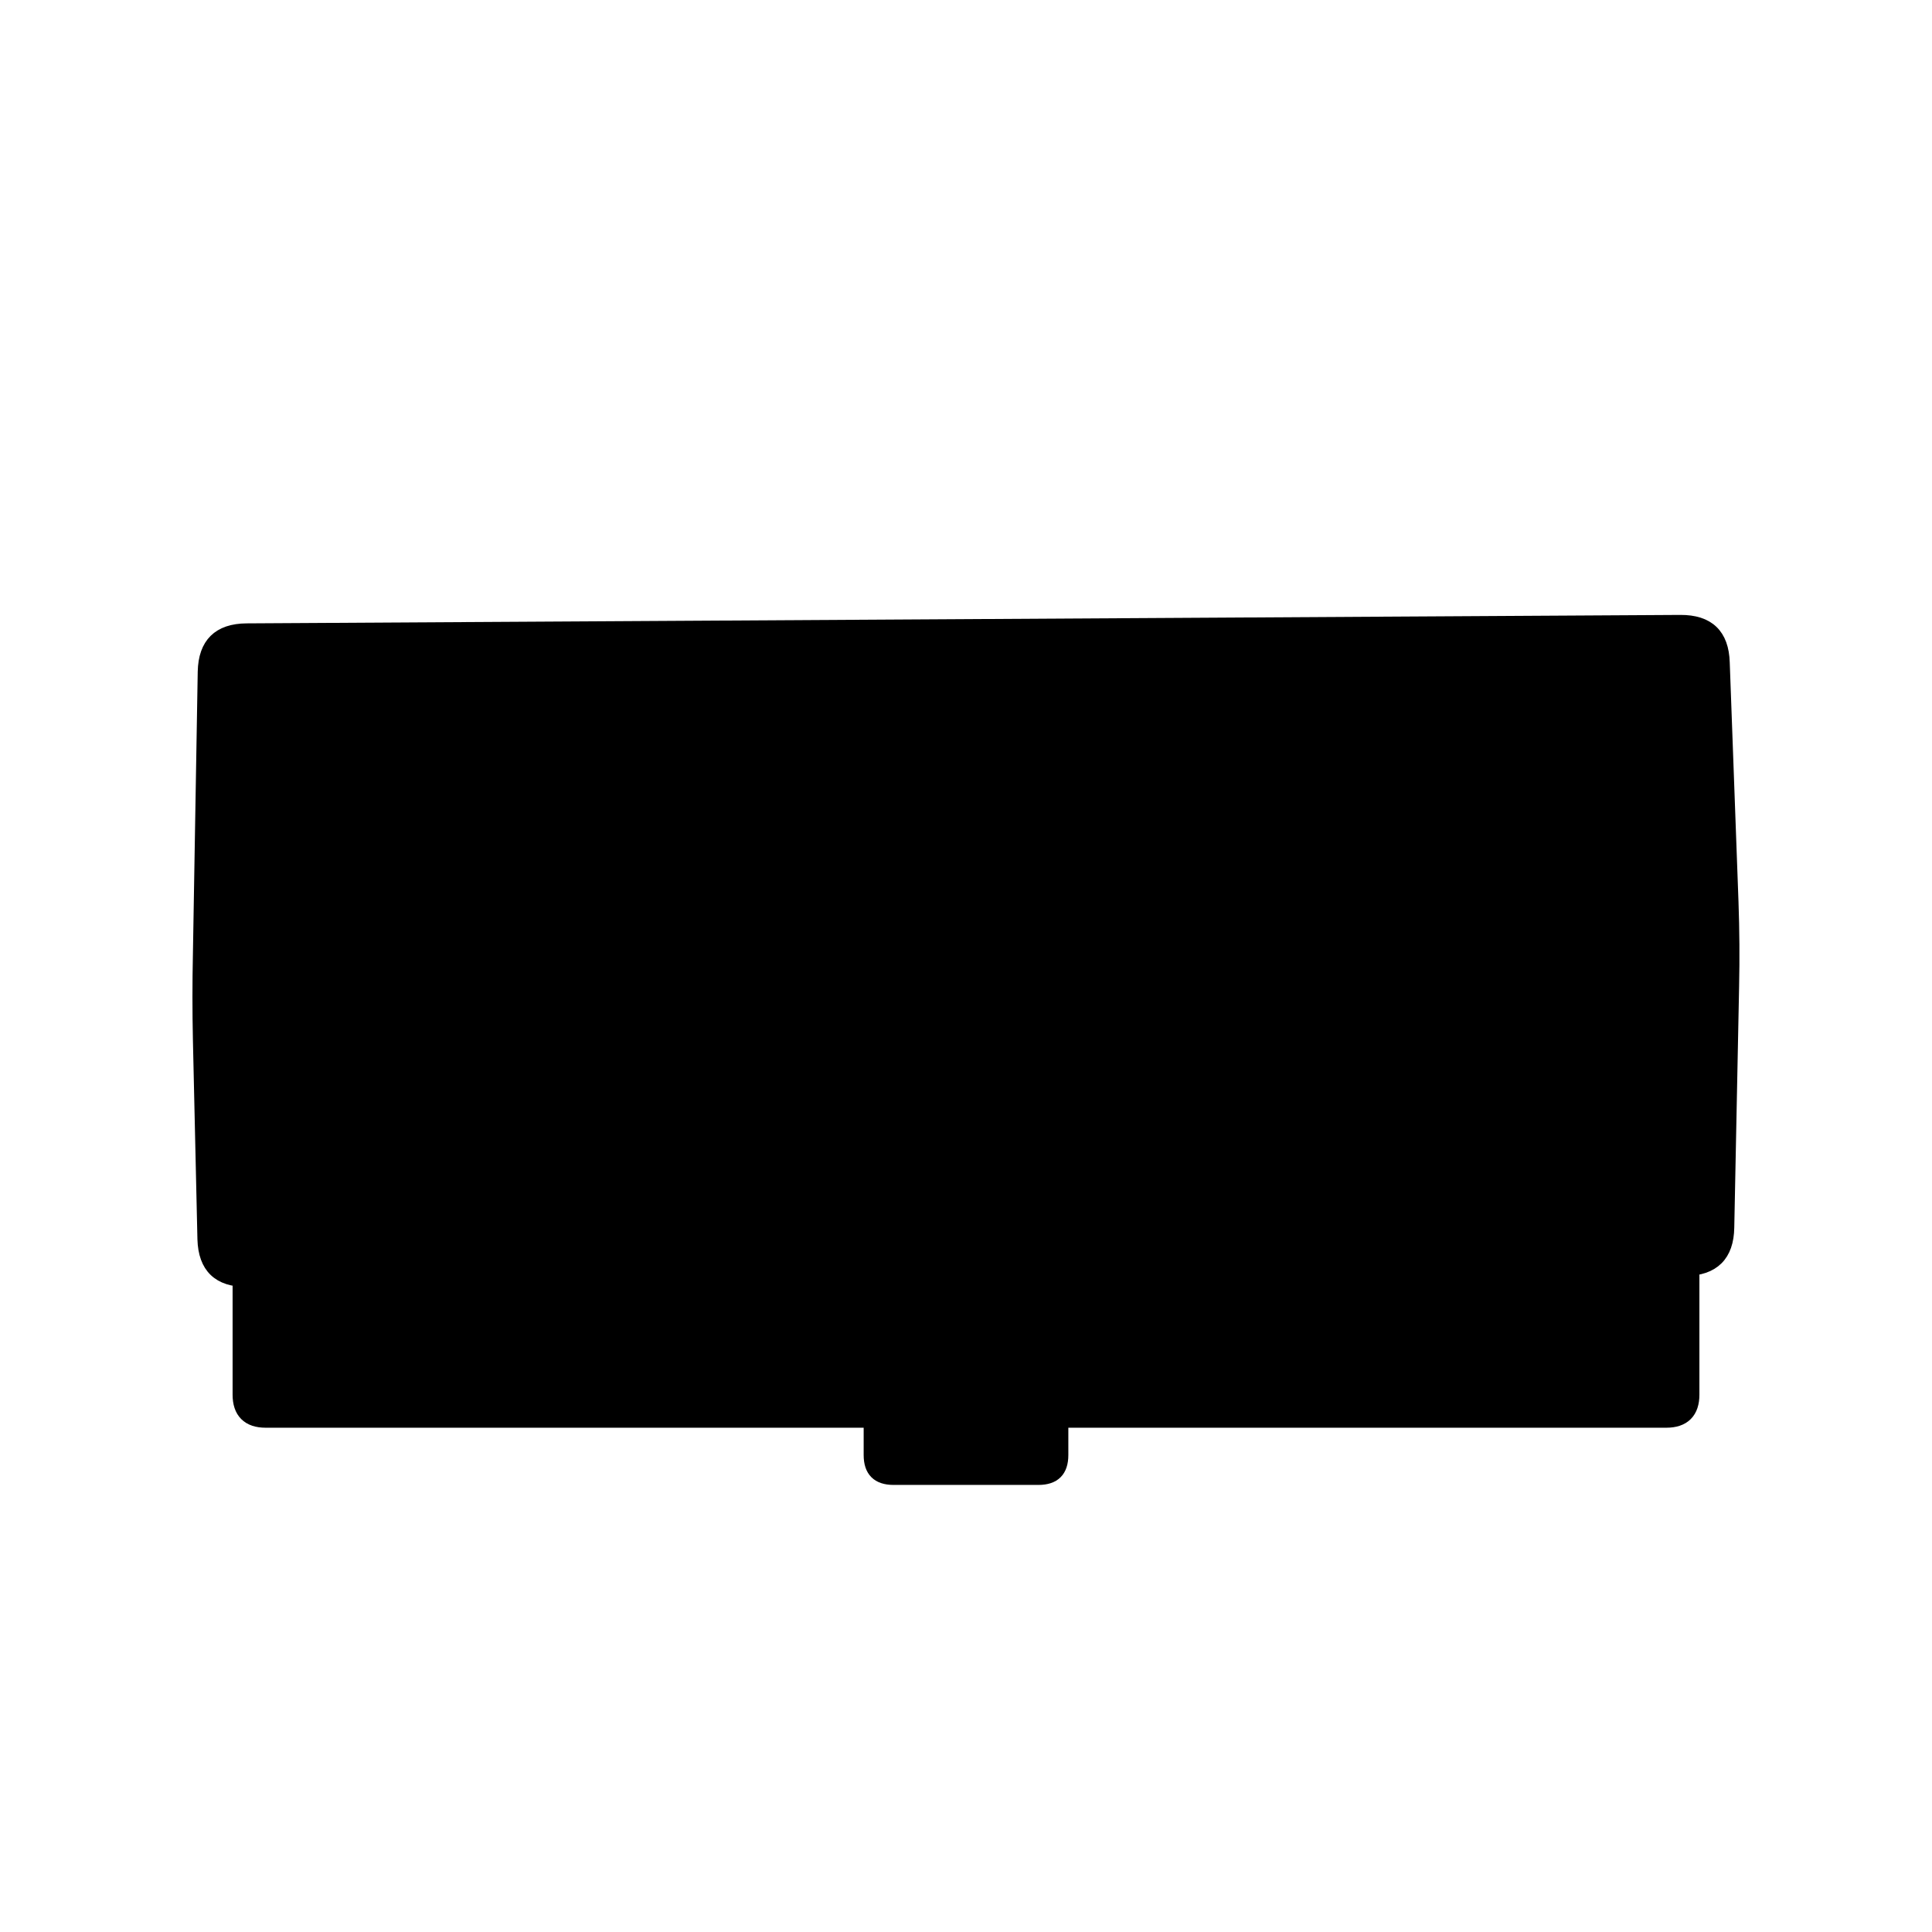
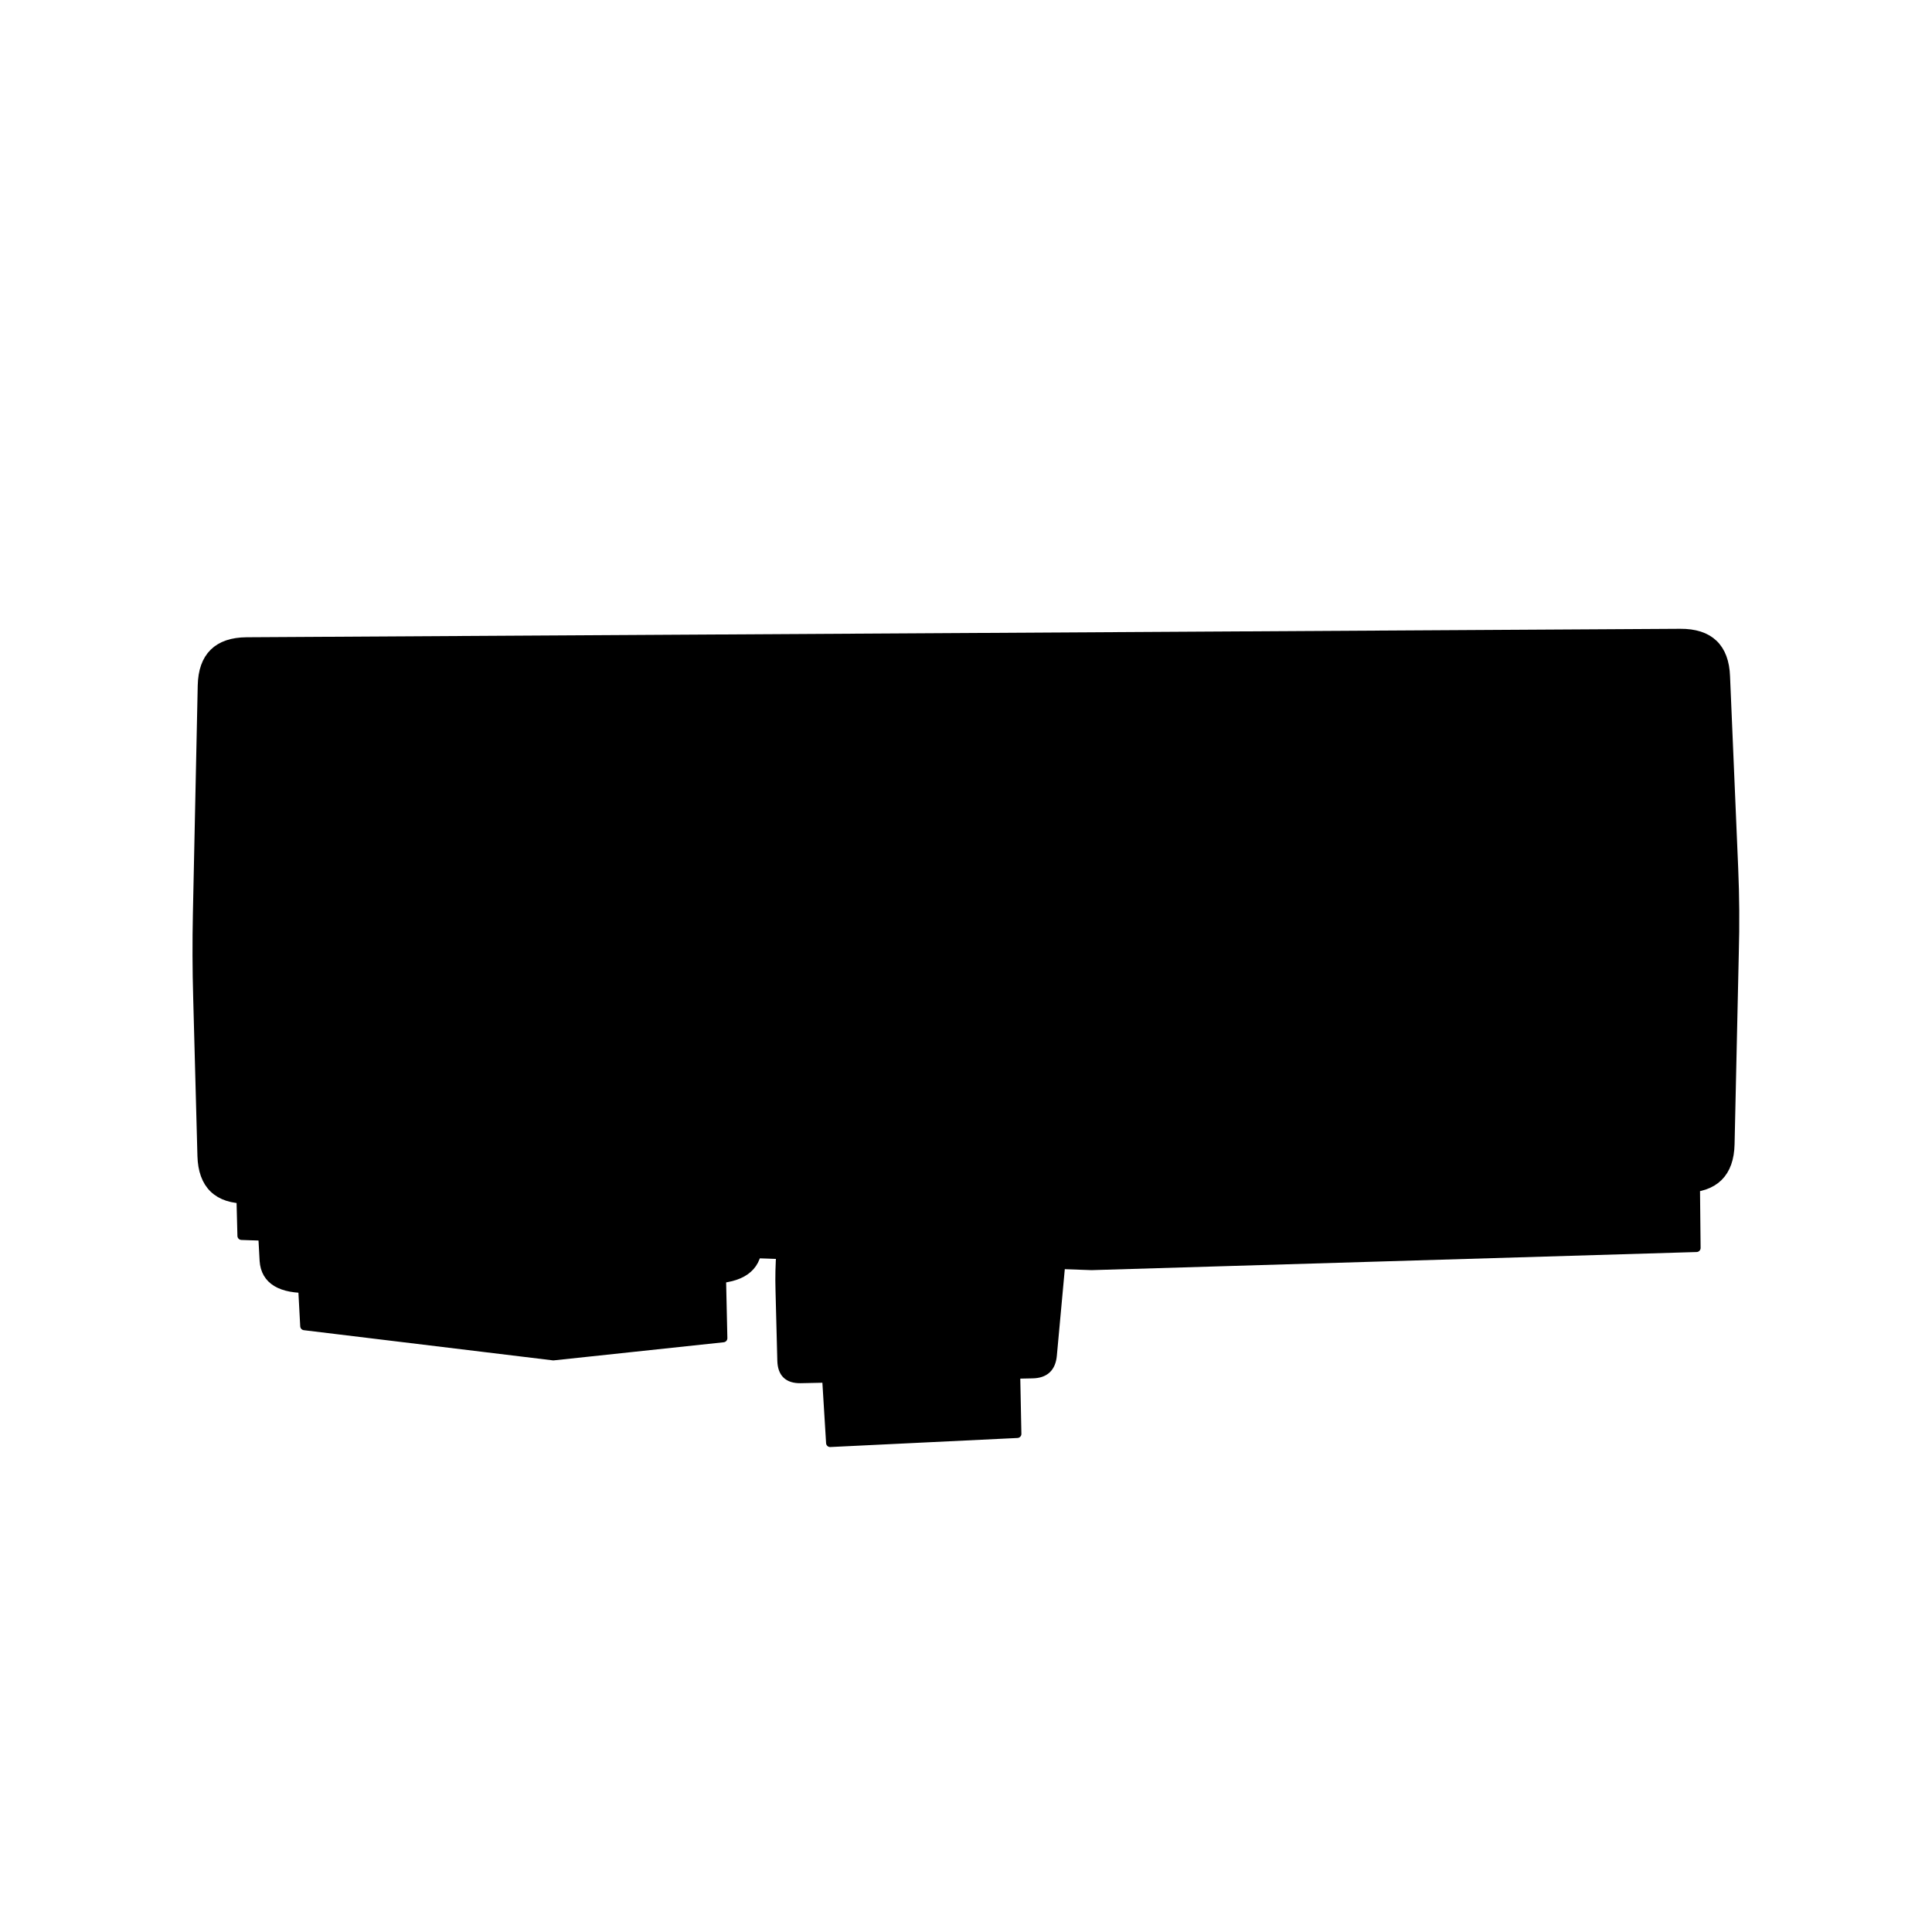
<svg xmlns="http://www.w3.org/2000/svg" viewBox="0 0 64 64" width="64" height="64" overflow="visible">
  <g stroke-linejoin="round" stroke-linecap="round">
-     <path d="M8.8,22H55.2Q56,22 56,22.8V46.2Q56,47 55.2,47H8.8Q8,47 8,46.2V22.8Q8,22 8.8,22Z" fill="currentColor" stroke="currentColor" stroke-width="0.59" />
-     <path d="M6.74,22.25 Q6.77,20.85 8.17,20.84 L55.66,20.56 Q57.07,20.55 57.11,21.95 L57.4,29.88 Q57.45,31.28 57.42,32.68 L57.26,40.66 Q57.24,42.06 55.83,42.08 L8.17,42.44 Q6.77,42.45 6.73,41.05 L6.58,34.43 Q6.55,33.03 6.58,31.63Z" fill="currentColor" stroke="currentColor" stroke-width="0.38" />
-     <path d="M29.6,42H34.4Q35.2,42 35.2,42.8V48.2Q35.2,49 34.4,49H29.6Q28.8,49 28.8,48.2V42.8Q28.8,42 29.6,42Z" fill="currentColor" stroke="currentColor" stroke-width="0.38" />
-     <path d="M28.48,42.06 Q28.54,41.4 29.2,41.39 L34.9,41.27 Q35.56,41.26 35.6,41.92 L35.7,43.29 Q35.74,43.95 35.67,44.6 L35.53,45.91 Q35.46,46.56 34.8,46.58 L29.02,46.72 Q28.36,46.74 28.34,46.15 L28.29,44.97 Q28.26,44.38 28.32,43.73Z" fill="currentColor" stroke="currentColor" stroke-width="0.18" />
+     <path d="M7.5,21.46 L56,22.16 L56.2,41.34 L36.16,41.94 L8,40.94Z" fill="currentColor" stroke="currentColor" stroke-width="0.27" />
+     <path d="M9.58,34.57 L23.76,35.27 L23.96,44.33 L18.33,44.93 L10.08,43.93Z" fill="currentColor" stroke="currentColor" stroke-width="0.27" />
+     <path d="M26.9,38 L33.5,37.5 L33.7,47.5 L27.5,47.8Z" fill="currentColor" stroke="currentColor" stroke-width="0.27" />
+     <path d="M26.09,38.06 Q26.14,37.4 26.8,37.39 L34.4,37.27 Q35.06,37.26 35.09,37.92 L35.21,40.76 Q35.24,41.42 35.18,42.07 L34.92,44.9 Q34.86,45.56 34.2,45.57 L26.52,45.73 Q25.86,45.74 25.84,45.08 L25.78,42.75 Q25.76,42.09 25.81,41.44Z" fill="currentColor" stroke="currentColor" stroke-width="0.18" />
+     <path d="M6.74,22.71 Q6.77,21.31 8.17,21.3 L55.66,21.02 Q57.07,21.01 57.12,22.41 L57.39,28.76 Q57.45,30.16 57.41,31.57 L57.27,37.9 Q57.24,39.3 55.83,39.32 L8.17,39.68 Q6.77,39.69 6.73,38.29 L6.59,33.06 Q6.55,31.66 6.58,30.26Z" fill="currentColor" stroke="currentColor" stroke-width="0.38" />
+     <path d="M8.79,35.56 Q8.85,34.42 10.25,34.39 L23.42,34.15 Q24.82,34.12 24.92,35.17 L25.11,37.27 Q25.21,38.31 25.15,39.31 L25.05,41.3 Q25,42.3 23.59,42.33 L10.25,42.64 Q8.85,42.68 8.79,41.76 L8.69,39.92 Q8.63,39 8.69,37.85Z" fill="currentColor" stroke="currentColor" stroke-width="0.38" />
  </g>
</svg>
